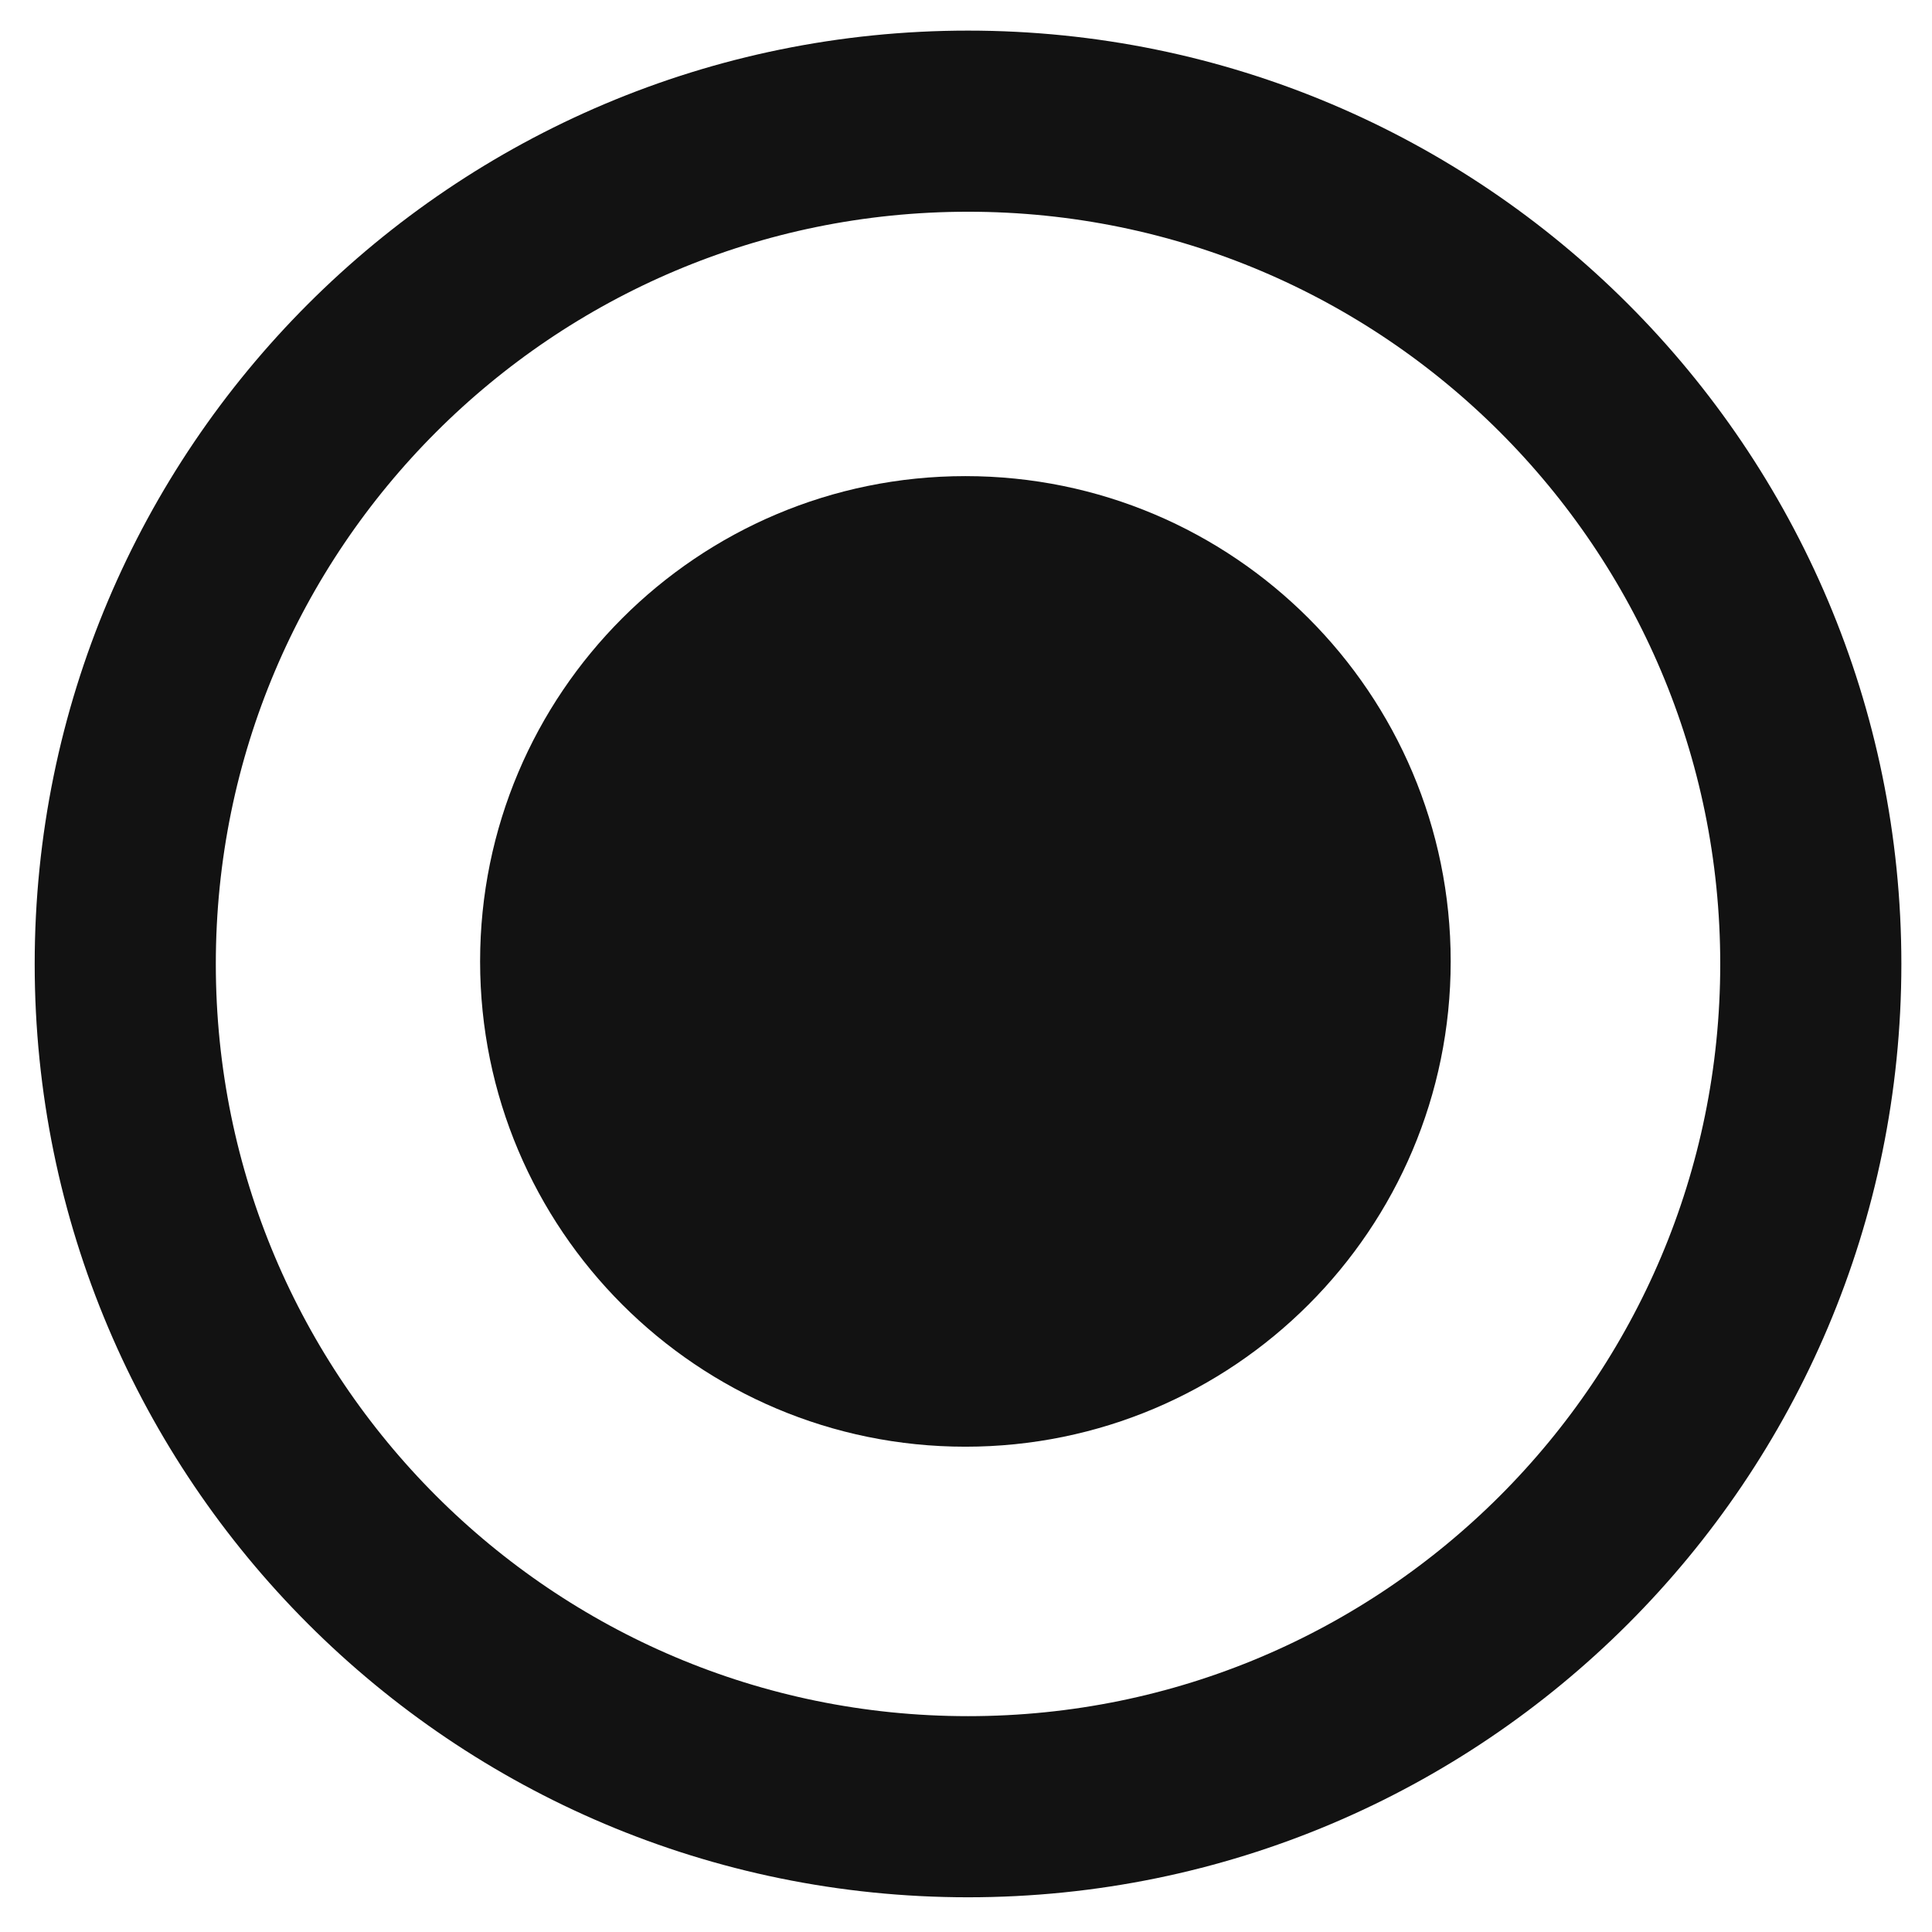
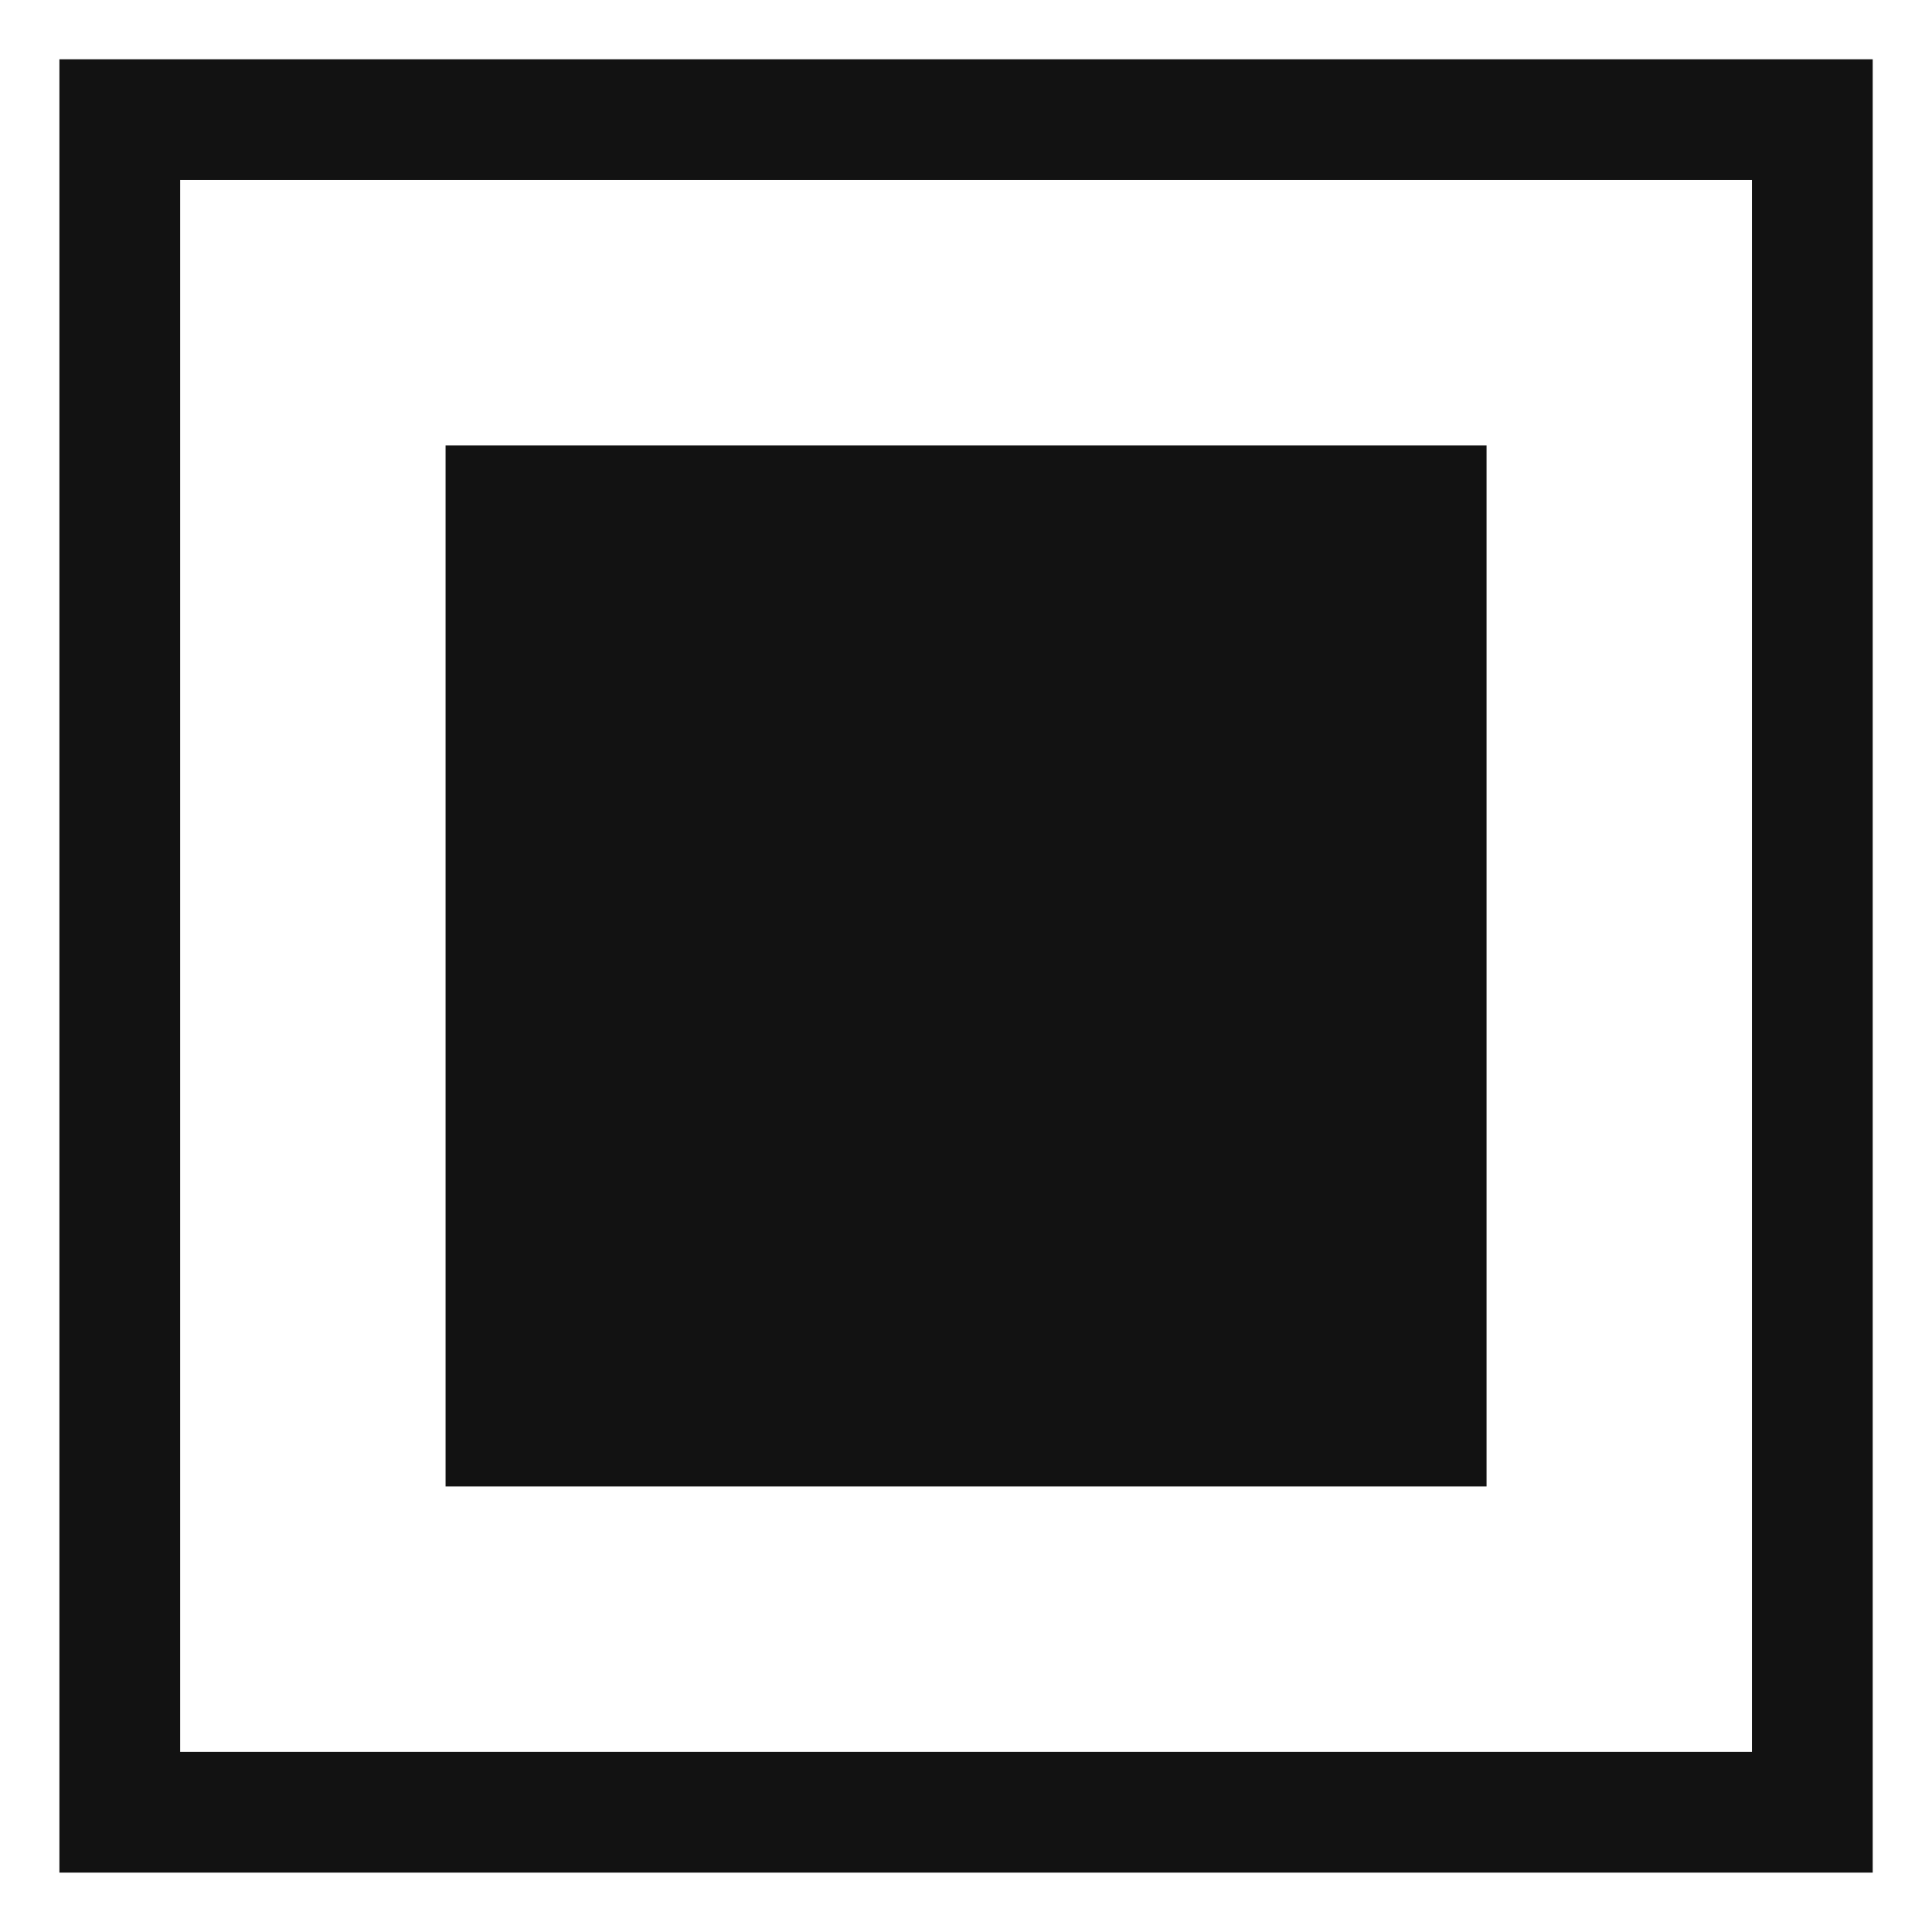
<svg xmlns="http://www.w3.org/2000/svg" width="16px" height="16px" id="svg2815" version="1.1">
  <defs id="defs2817">
    </defs>
  <g id="layer1">
-     <path style="opacity:0.928;fill:none;stroke:#000000;stroke-width:1.5;stroke-linecap:butt;stroke-miterlimit:4;stroke-opacity:1;stroke-dasharray:none" id="path2827" d="m 14.737,7.983 a 6.979,6.979 0 1 1 -13.959,0 6.979,6.979 0 1 1 13.959,0 z" transform="translate(0.2592959,0)" />
-     <path style="opacity:0.928;fill:#000000;stroke:none;stroke-width:1;stroke-linecap:butt;stroke-miterlimit:4;stroke-opacity:1;stroke-dasharray:none;fill-opacity:1" id="path3601" d="m 12.014,7.962 a 4.019,4.019 0 1 1 -8.038,0 4.019,4.019 0 1 1 8.038,0 z" />
+     <rect style="opacity:0.928;fill:none;fill-opacity:1;stroke:#000000;stroke-opacity:1" id="rect3607" width="14.017" height="14.017" x="0.992" y="0.991" />
+     <rect style="opacity:0.928;fill:#000000;stroke:none;stroke-width:1;stroke-linecap:butt;stroke-miterlimit:4;stroke-opacity:1;stroke-dasharray:none;fill-opacity:1" id="rect3611" width="8.621" height="8.621" x="3.69" y="3.689" />
  </g>
</svg>
